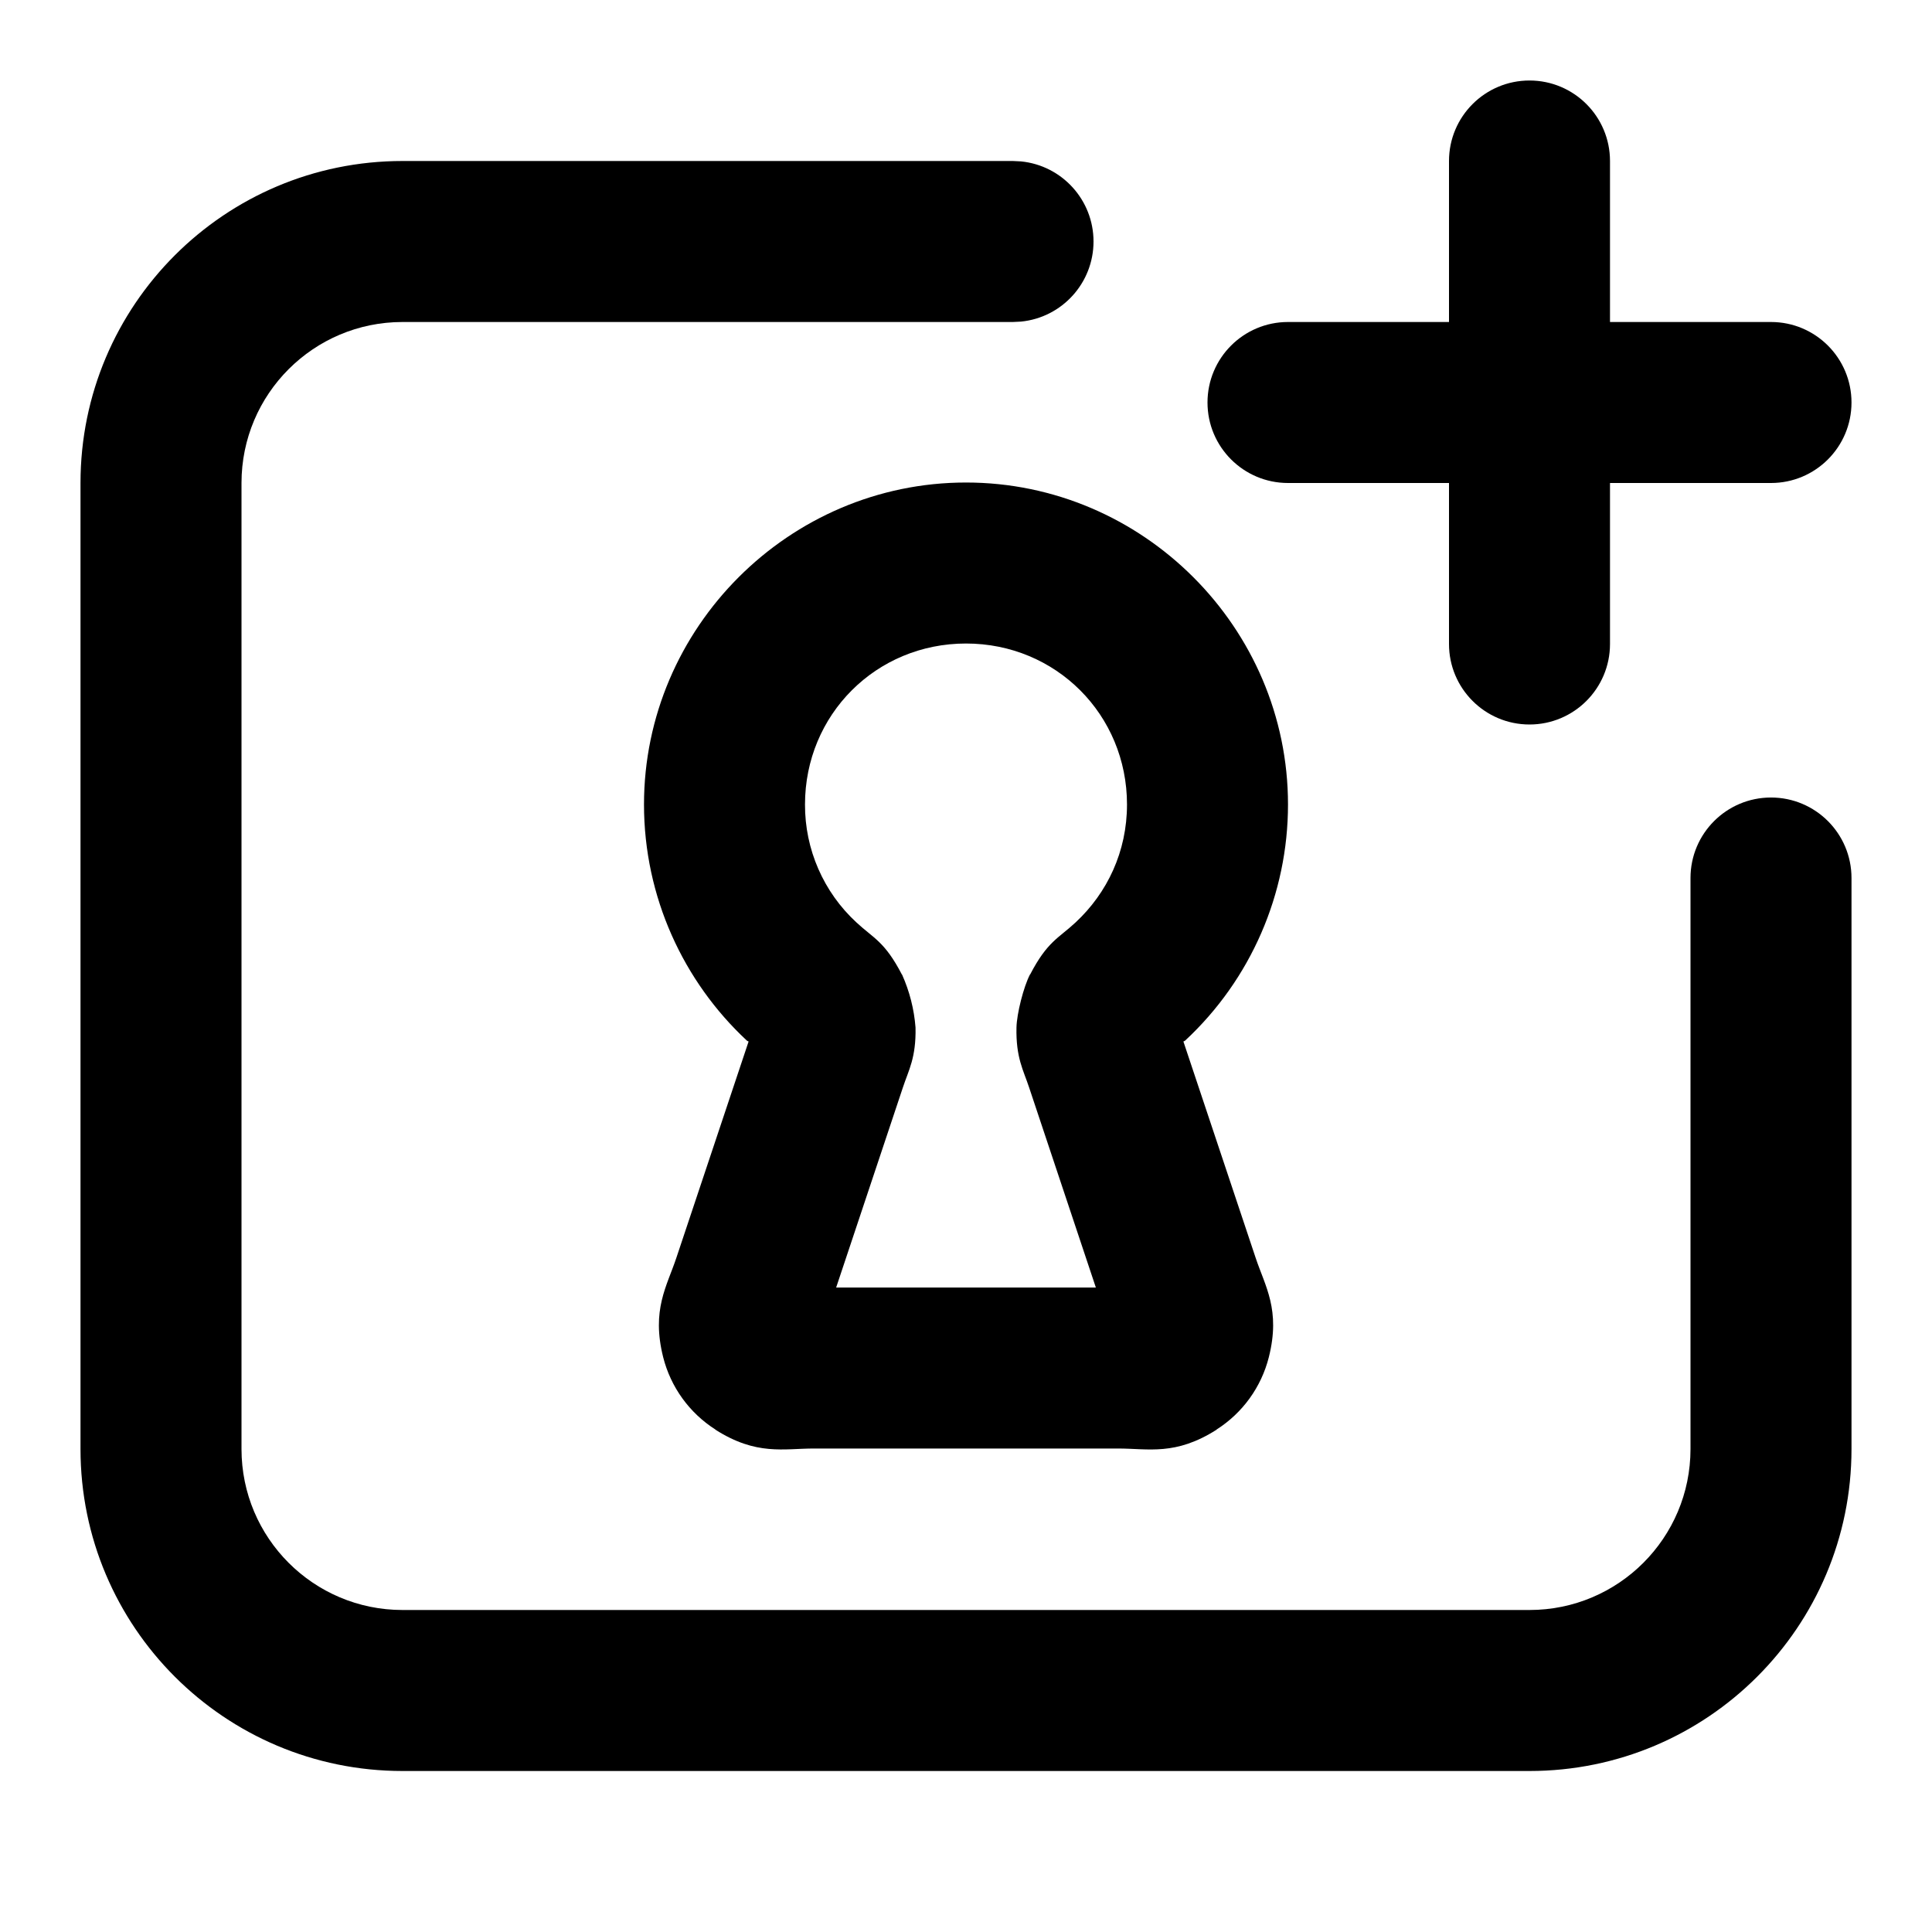
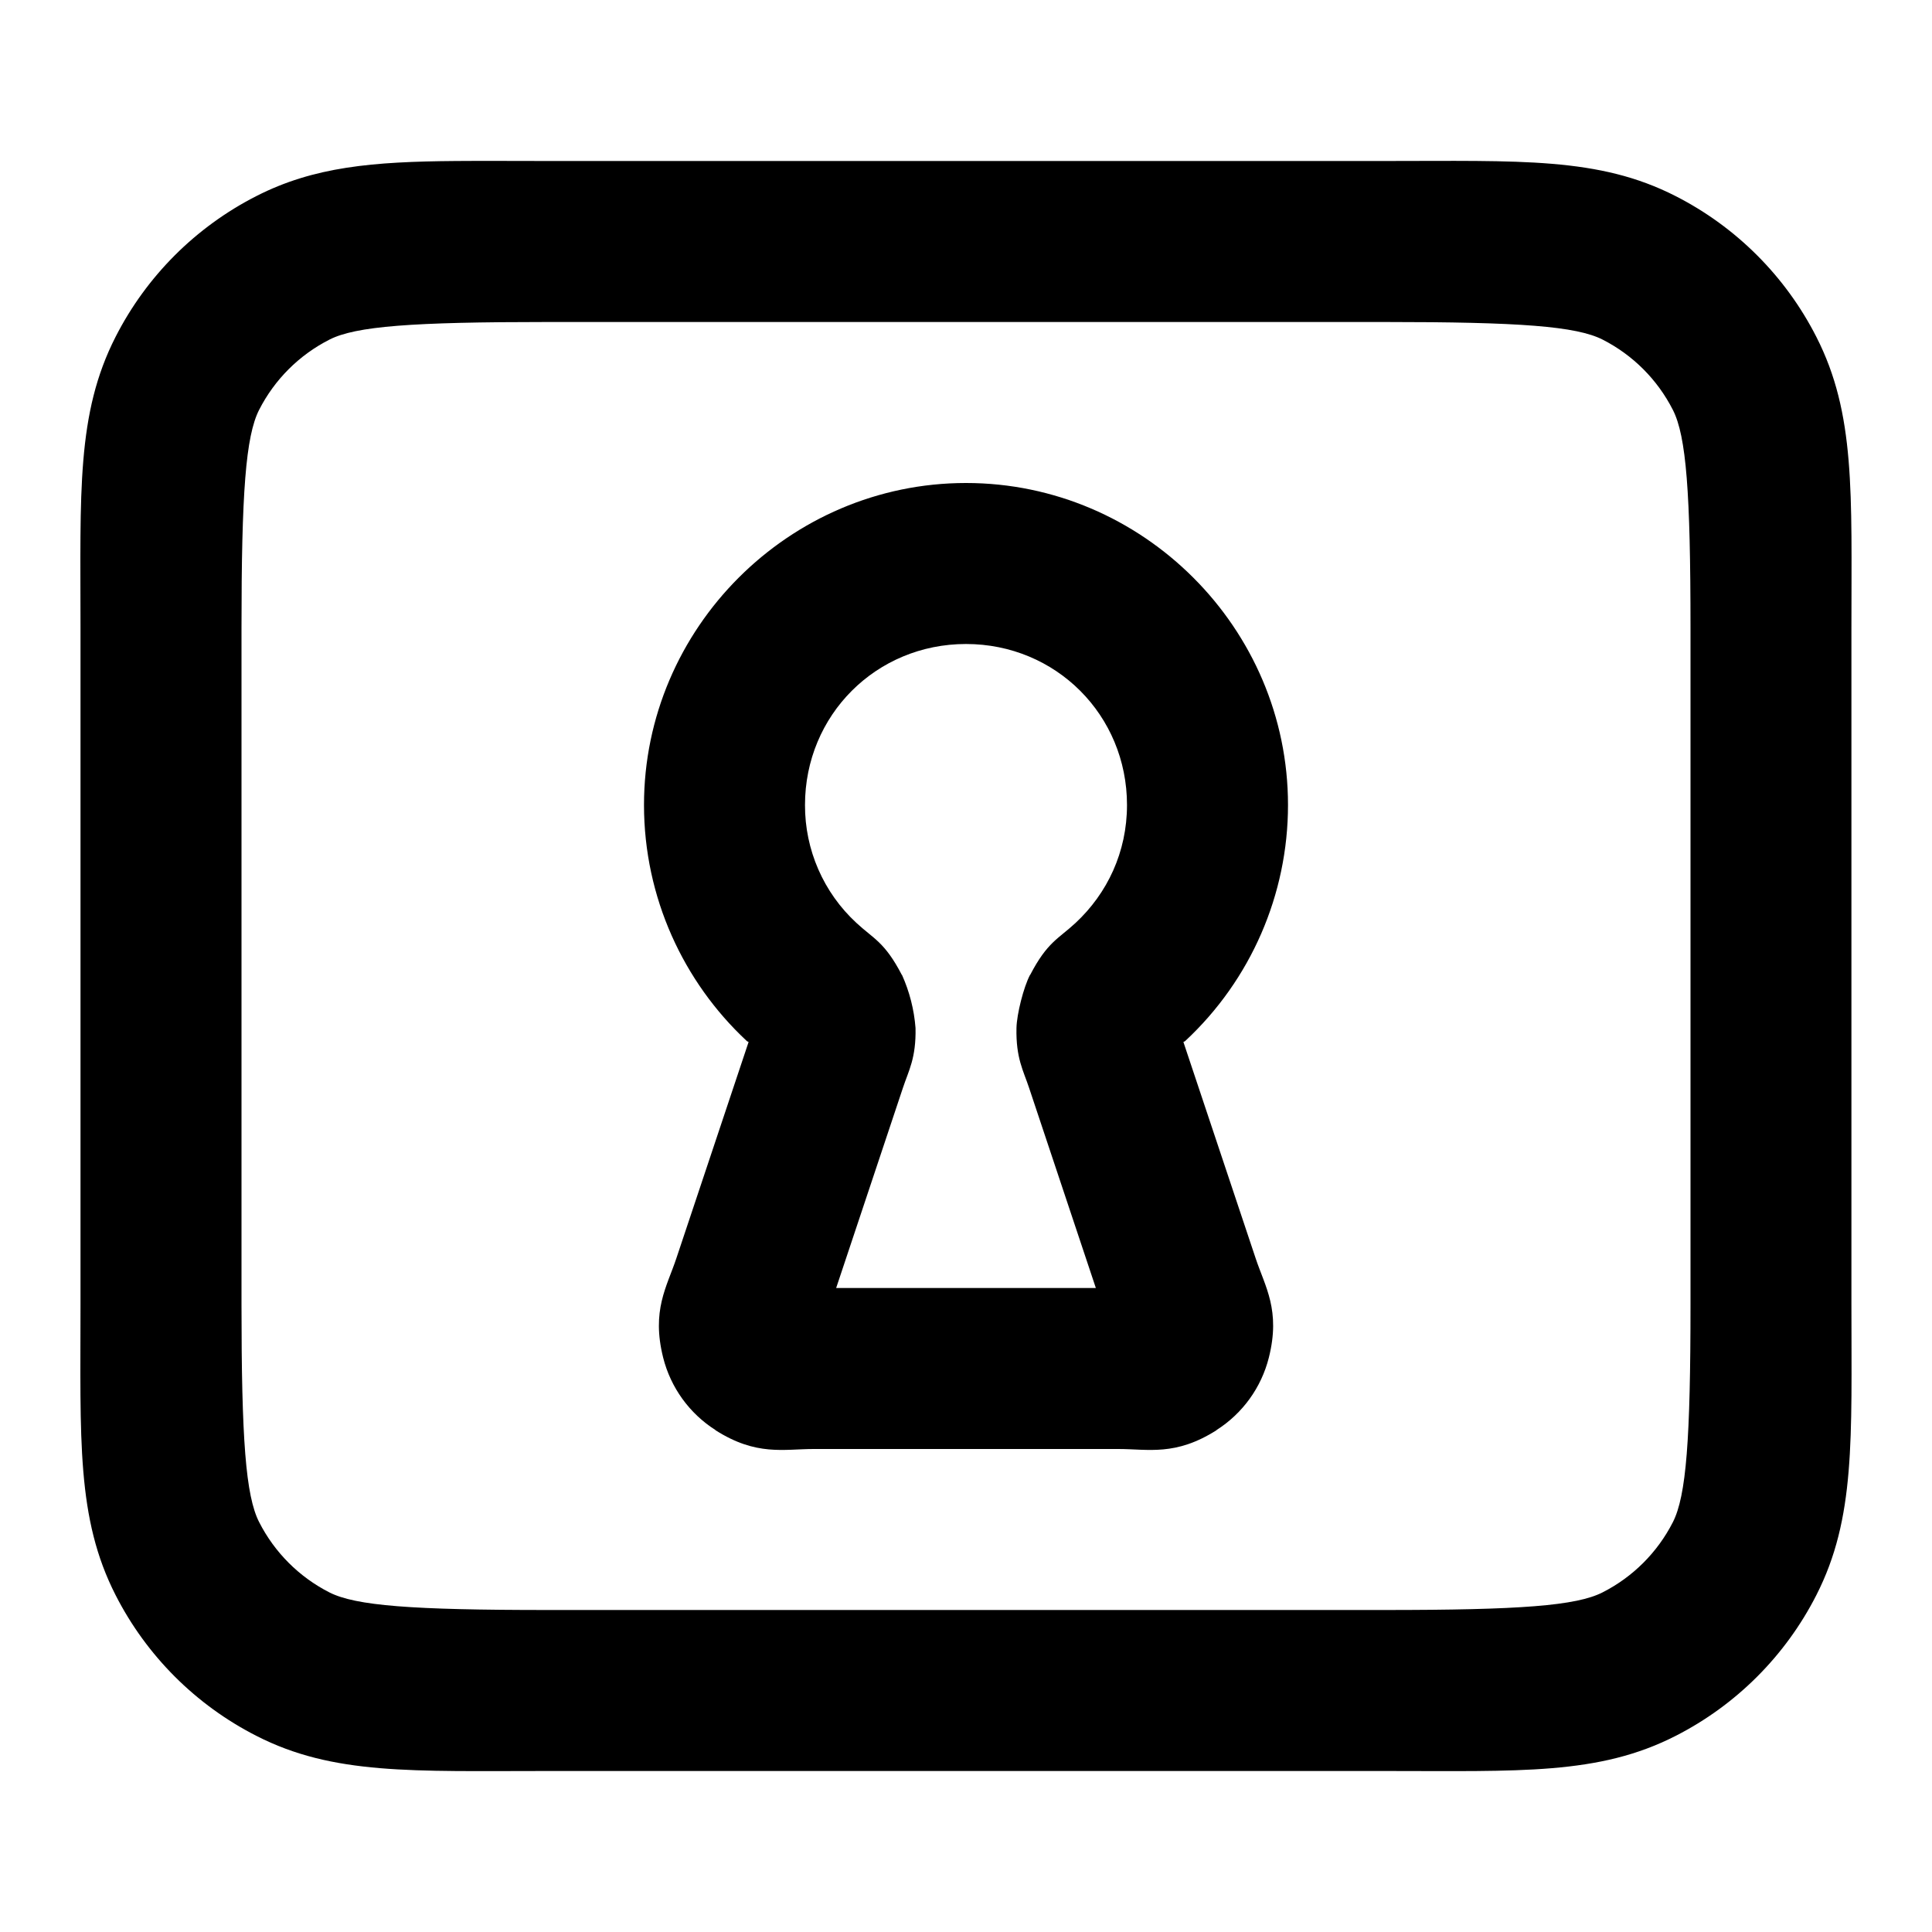
<svg xmlns="http://www.w3.org/2000/svg" width="24" height="24" fill="currentColor" viewBox="0 0 24 24">
-   <path d="M12 5.994c-2.197 0-4 1.803-4 4 0 1.15.492 2.2 1.275 2.93.033.03-.002-.012.024.015l-.897 2.686c-.118.355-.311.646-.164 1.234a1.5 1.5 0 0 0 .649.899v.002c.51.325.848.234 1.222.234h3.782c.374 0 .711.092 1.222-.234v-.002a1.5 1.5 0 0 0 .649-.899c.148-.588-.046-.879-.164-1.234l-.897-2.686c.026-.027-.009.015.024-.015A4.004 4.004 0 0 0 16 9.994c0-2.197-1.803-4-4-4Zm0 2c1.117 0 2 .884 2 2 0 .585-.245 1.098-.639 1.465-.213.198-.351.236-.564.646h-.002c-.08.154-.164.486-.168.659-.008.376.086.53.156.742l.83 2.488h-3.226l.83-2.488c.07-.212.164-.366.156-.742a1.978 1.978 0 0 0-.168-.659h-.002c-.213-.41-.351-.448-.564-.646A1.983 1.983 0 0 1 10 9.994c0-1.116.883-2 2-2Z" />
-   <path d="M1 18V6a4 4 0 0 1 4-4h7.582l.102.005a1 1 0 0 1 0 1.99L12.582 4H5a2 2 0 0 0-2 2v12a2 2 0 0 0 2 2h14a2 2 0 0 0 2-2v-7.093a1 1 0 0 1 2 0V18a4 4 0 0 1-4 4H5a4 4 0 0 1-4-4Z" />
-   <path d="M18 8V6h-2a1 1 0 1 1 0-2h2V2a1 1 0 1 1 2 0v2h2a1 1 0 1 1 0 2h-2v2a1 1 0 1 1-2 0Z" />
+   <path d="M5.662 2c-1.03.008-1.761.07-2.478.436a4 4 0 0 0-1.748 1.748C.948 5.14 1 6.12 1 7.8v8.398c0 1.68-.052 2.661.436 3.617a4 4 0 0 0 1.748 1.748C4.14 22.052 5.12 22 6.8 22h10.398c1.68 0 2.661.052 3.617-.436a4 4 0 0 0 1.748-1.748c.488-.956.436-1.937.436-3.617V7.801c0-1.68.052-2.661-.436-3.617a4 4 0 0 0-1.748-1.748C19.86 1.948 18.88 2 17.2 2H6.801c-.42 0-.796-.003-1.139 0Zm1.139 2h10.398c1.68 0 2.382.052 2.71.219.376.192.68.496.872.873.167.327.219 1.029.219 2.709v8.398c0 1.68-.052 2.382-.219 2.71a1.994 1.994 0 0 1-.873.872c-.327.167-1.029.219-2.709.219H6.801c-1.68 0-2.382-.052-2.71-.219a1.995 1.995 0 0 1-.872-.873C3.052 18.581 3 17.88 3 16.2V7.801c0-1.68.052-2.382.219-2.71.192-.376.496-.68.873-.872C4.419 4.052 5.12 4 6.8 4ZM12 6c-2.197 0-4 1.803-4 4 0 1.15.492 2.2 1.275 2.93.033.03-.002-.012.024.015l-.897 2.686c-.118.355-.311.646-.164 1.234a1.5 1.5 0 0 0 .649.899v.002c.51.325.848.234 1.222.234h3.782c.374 0 .711.091 1.222-.234v-.002a1.5 1.5 0 0 0 .649-.899c.148-.588-.046-.879-.164-1.234l-.897-2.686c.026-.027-.009.015.024-.015A4.004 4.004 0 0 0 16 10c0-2.197-1.803-4-4-4Zm0 2c1.117 0 2 .884 2 2 0 .585-.245 1.098-.639 1.465-.213.198-.351.236-.564.646h-.002c-.08.153-.164.486-.168.659-.008.376.086.53.156.742l.83 2.488h-3.226l.83-2.488c.07-.212.164-.366.156-.742a1.978 1.978 0 0 0-.168-.659h-.002c-.213-.41-.351-.448-.564-.646A1.983 1.983 0 0 1 10 10c0-1.116.883-2 2-2Z" />
</svg>
